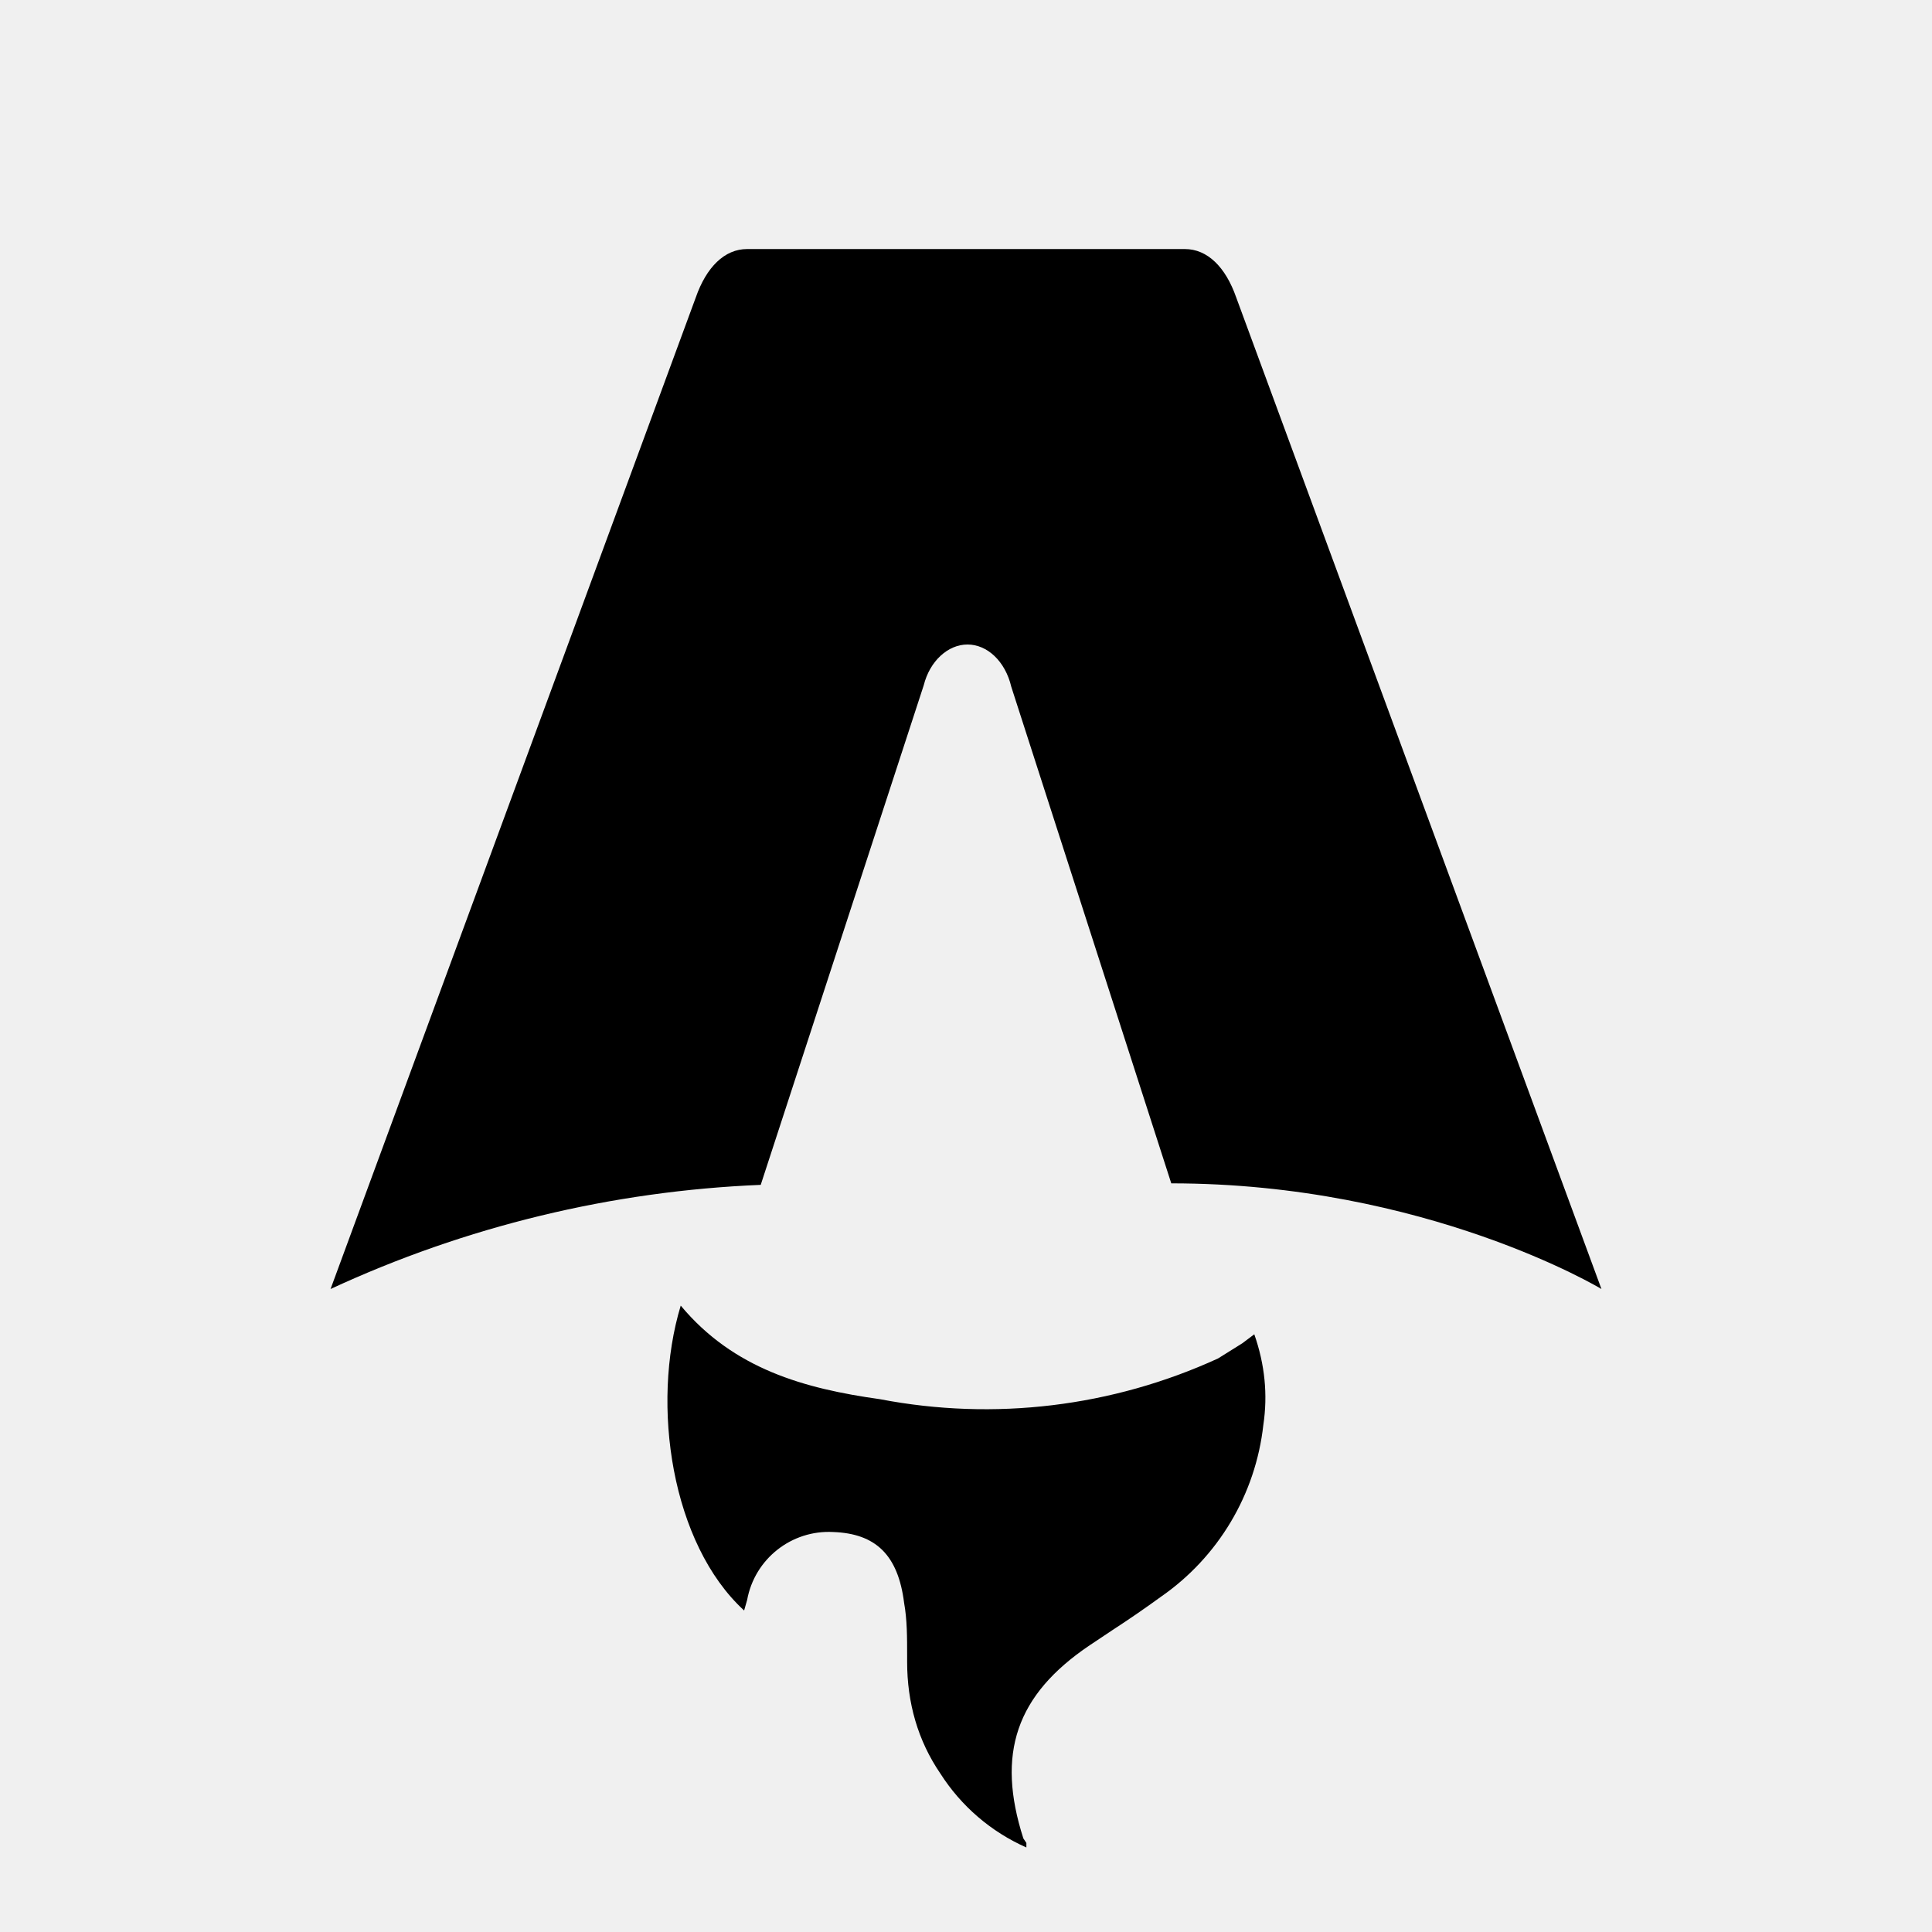
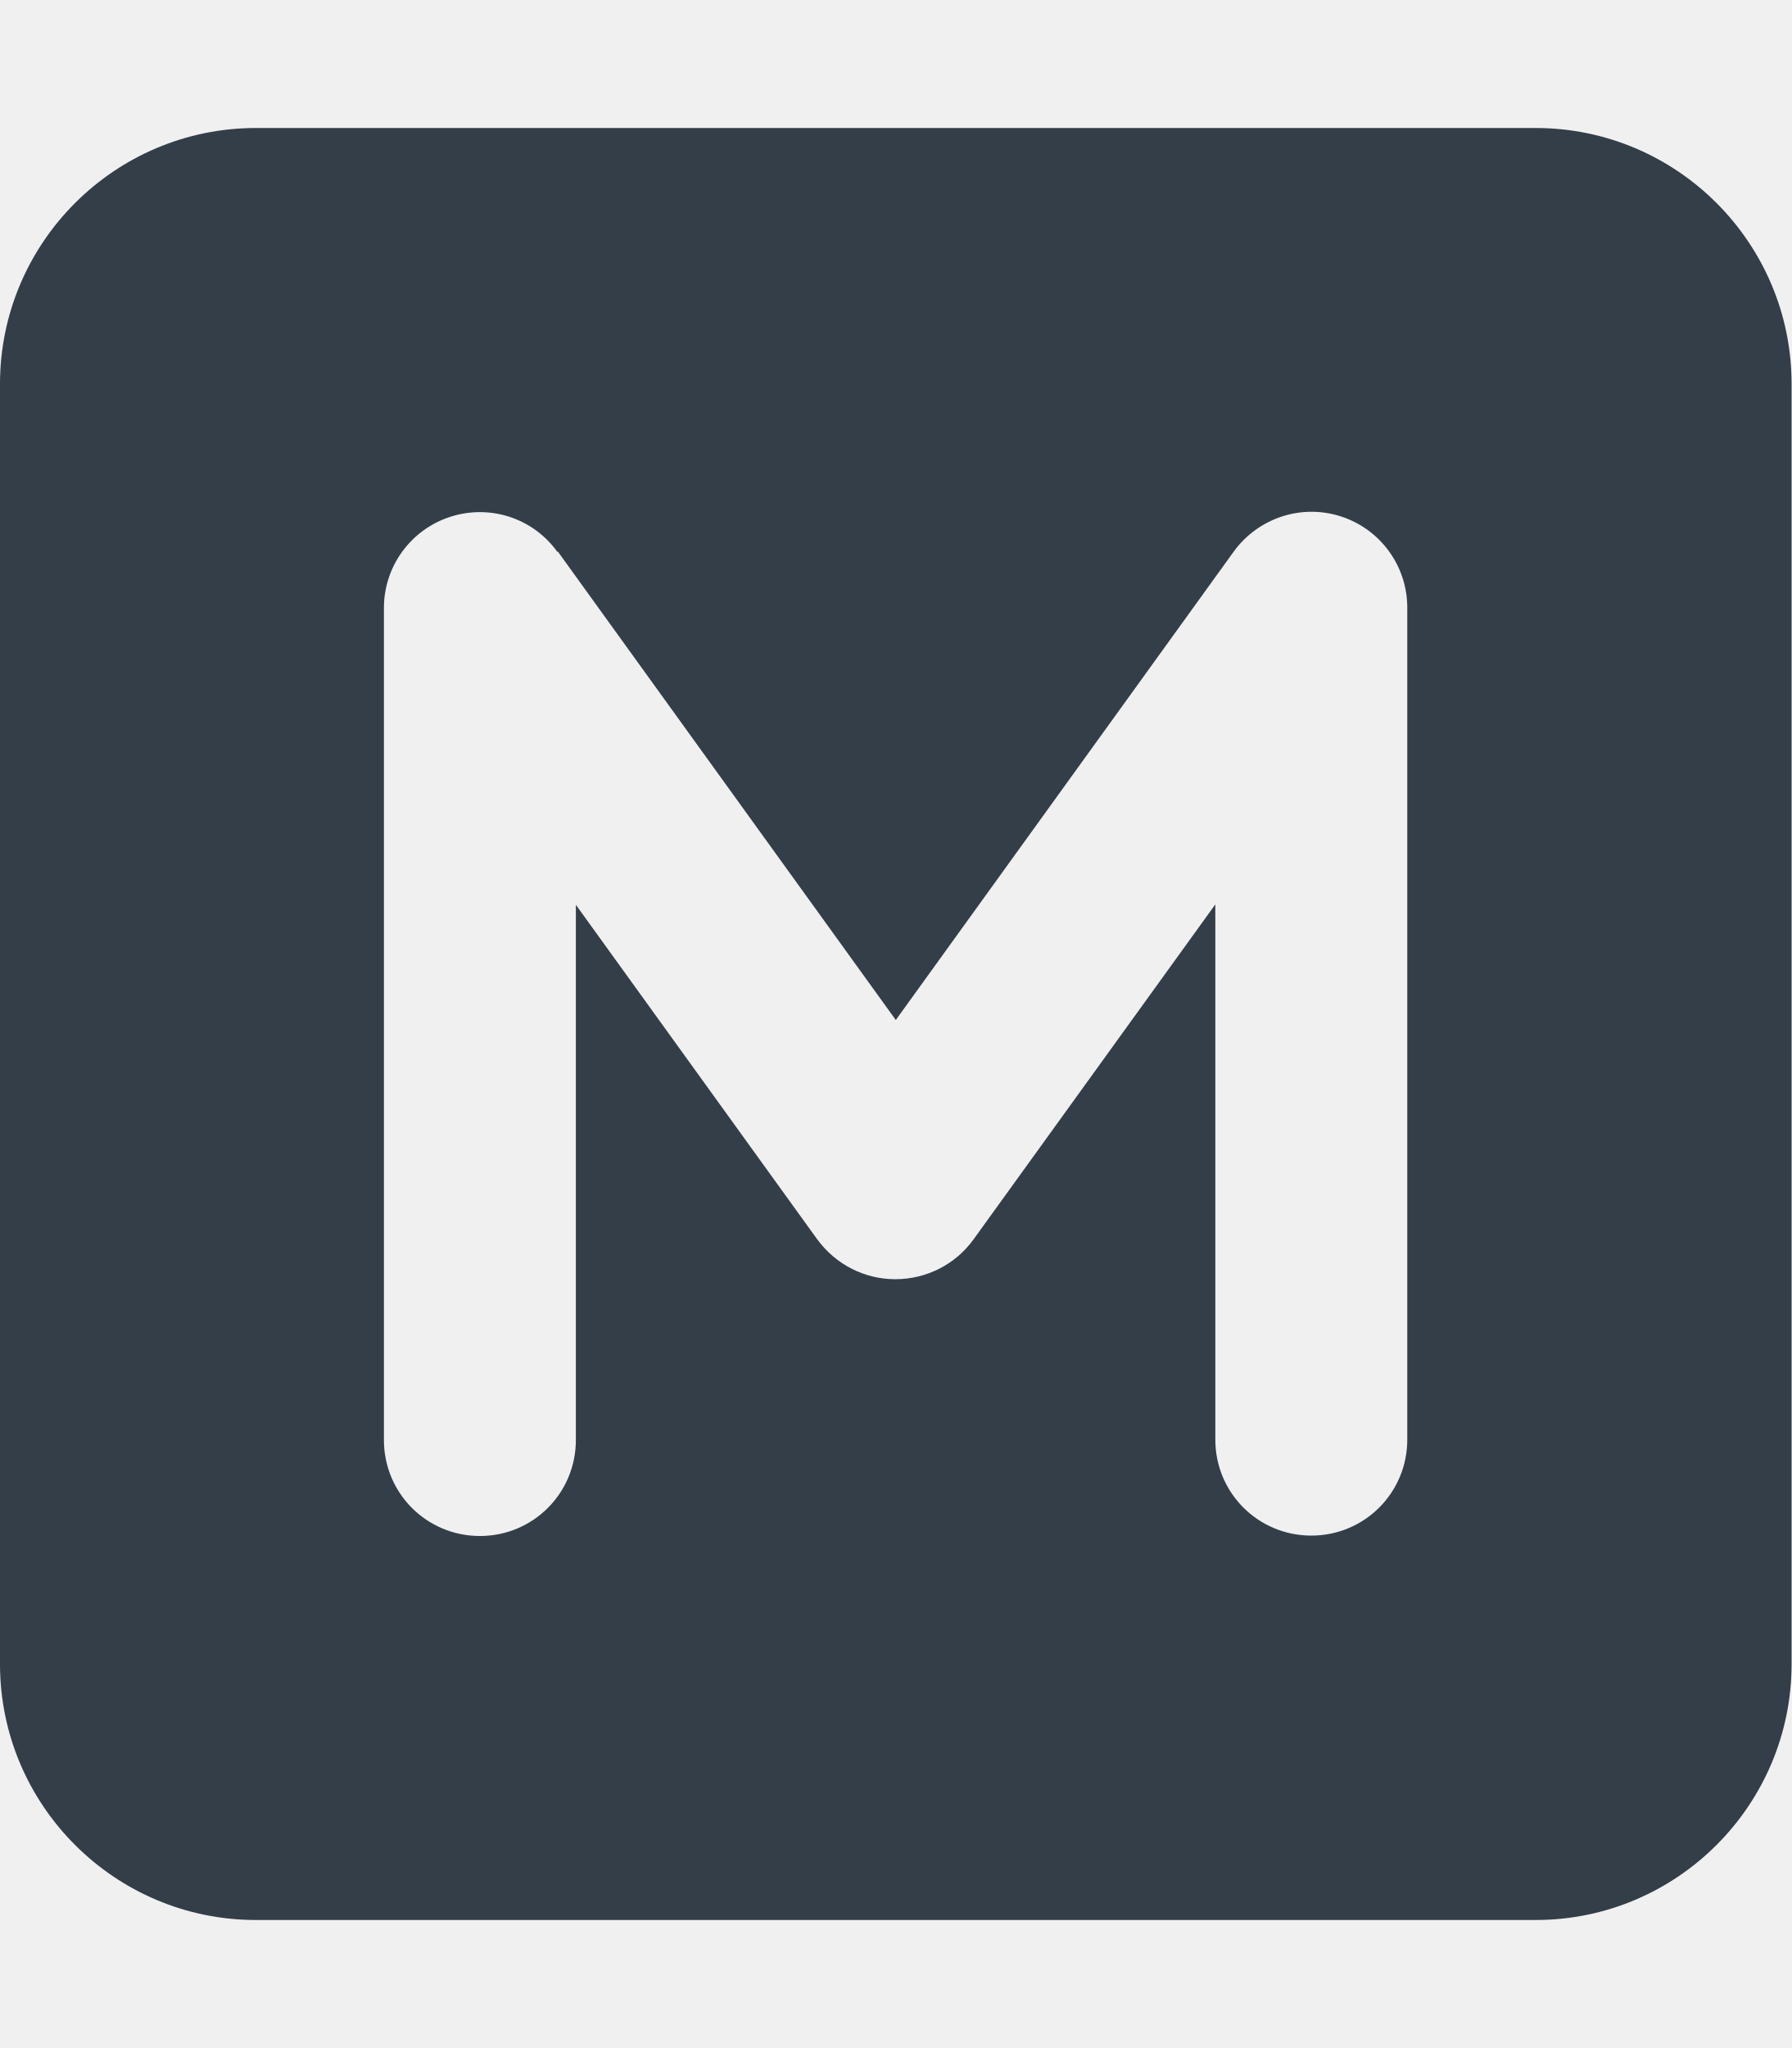
- <svg xmlns="http://www.w3.org/2000/svg" fill="none" viewBox="0 0 128 128">
-   <path d="M50.4 78.5a75.1 75.1 0 0 0-28.5 6.9l24.2-65.7c.7-2 1.9-3.2 3.4-3.2h29c1.5 0 2.7 1.2 3.4 3.2l24.2 65.7s-11.6-7-28.5-7L67 45.5c-.4-1.7-1.6-2.8-2.9-2.8-1.3 0-2.5 1.1-2.9 2.7L50.4 78.5Zm-1.1 28.2Zm-4.2-20.2c-2 6.6-.6 15.8 4.2 20.2a17.5 17.5 0 0 1 .2-.7 5.5 5.5 0 0 1 5.7-4.5c2.8.1 4.3 1.5 4.7 4.7.2 1.1.2 2.3.2 3.5v.4c0 2.7.7 5.2 2.2 7.4a13 13 0 0 0 5.7 4.9v-.3l-.2-.3c-1.8-5.6-.5-9.5 4.4-12.8l1.5-1a73 73 0 0 0 3.2-2.2 16 16 0 0 0 6.8-11.4c.3-2 .1-4-.6-6l-.8.6-1.6 1a37 37 0 0 1-22.4 2.7c-5-.7-9.7-2-13.2-6.2Z" />
-   <style>
-         path { fill: #000; }
-         @media (prefers-color-scheme: dark) {
-             path { fill: #FFF; }
-         }
-     </style>
+ <svg xmlns="http://www.w3.org/2000/svg" viewBox="0 0 448 512">
+   <path fill="#333e48" d="M64 32C28.7 32 0 60.7 0 96L0 416c0 35.3 28.7 64 64 64l320 0c35.3 0 64-28.7 64-64l0-320c0-35.3-28.7-64-64-64L64 32zm75.5 105.9L224 255l84.5-117.1c6.1-8.4 16.9-12 26.8-8.8s16.6 12.4 16.6 22.8l0 208c0 13.3-10.7 24-24 24s-24-10.7-24-24l0-133.8-60.5 83.8c-4.5 6.2-11.7 9.9-19.5 9.9s-14.9-3.7-19.5-9.9L144 226.2 144 360c0 13.3-10.7 24-24 24s-24-10.7-24-24l0-208c0-10.4 6.7-19.6 16.6-22.8s20.7 .3 26.8 8.8z" />
</svg>
